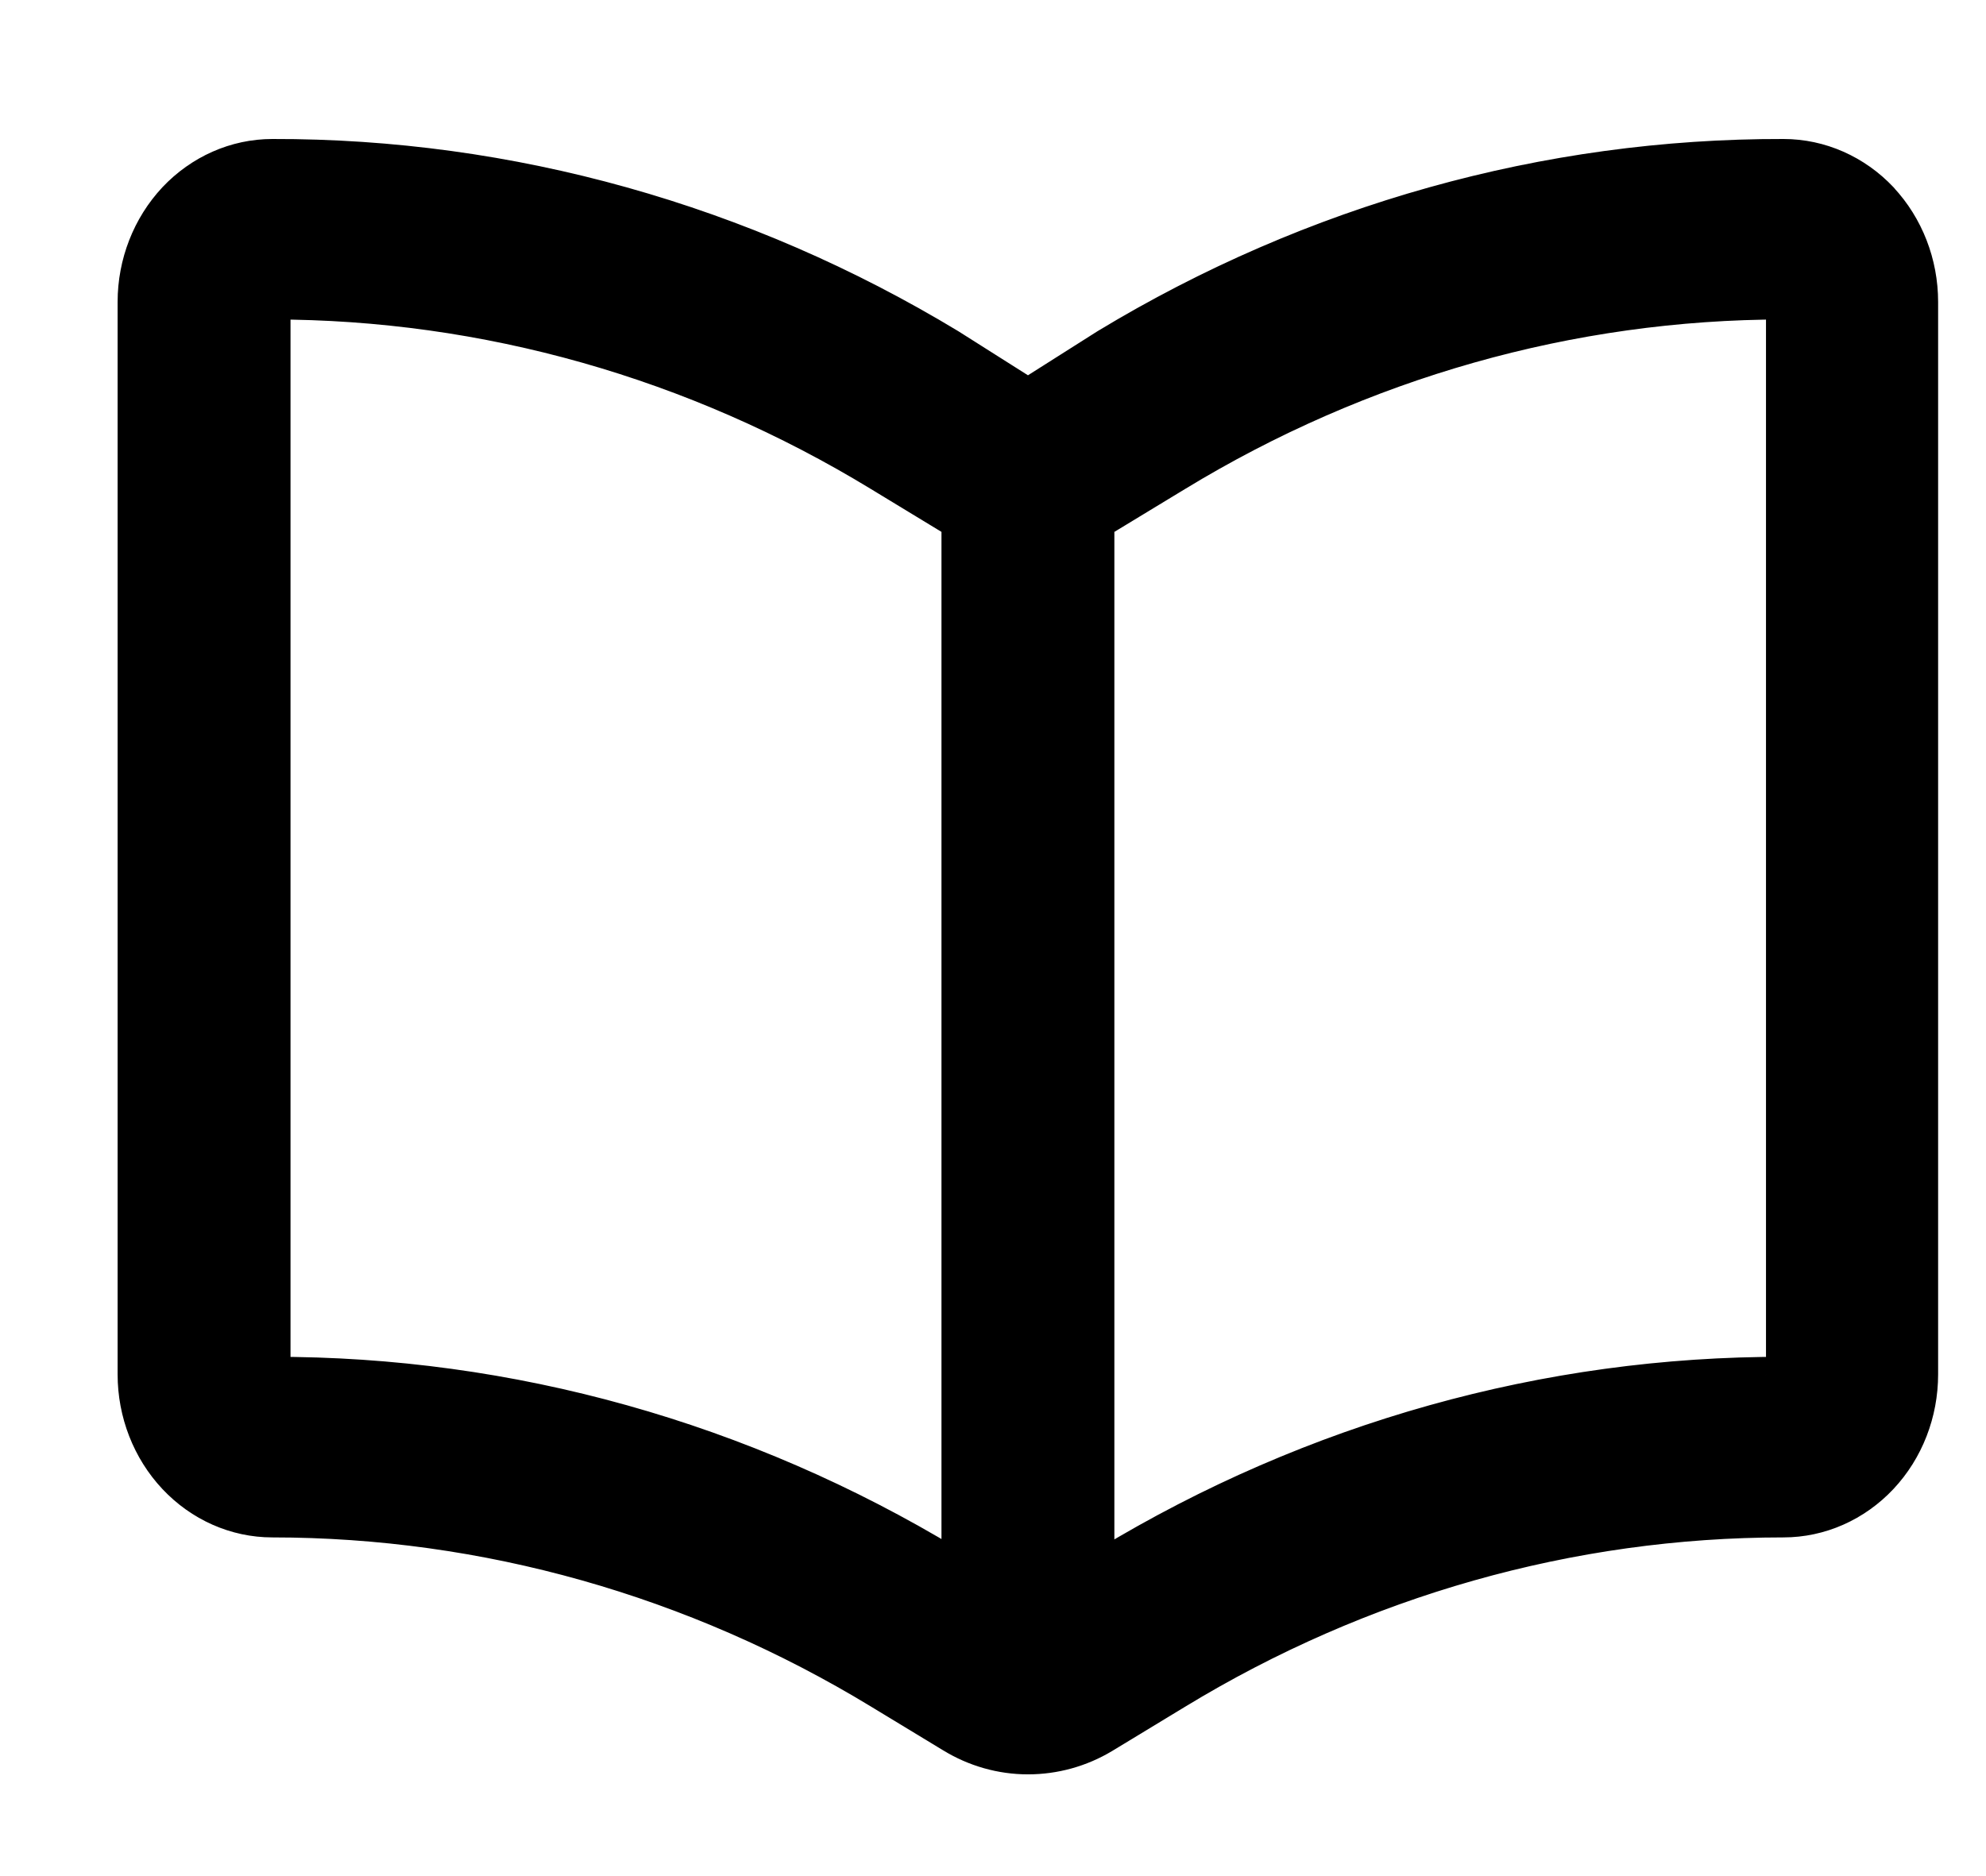
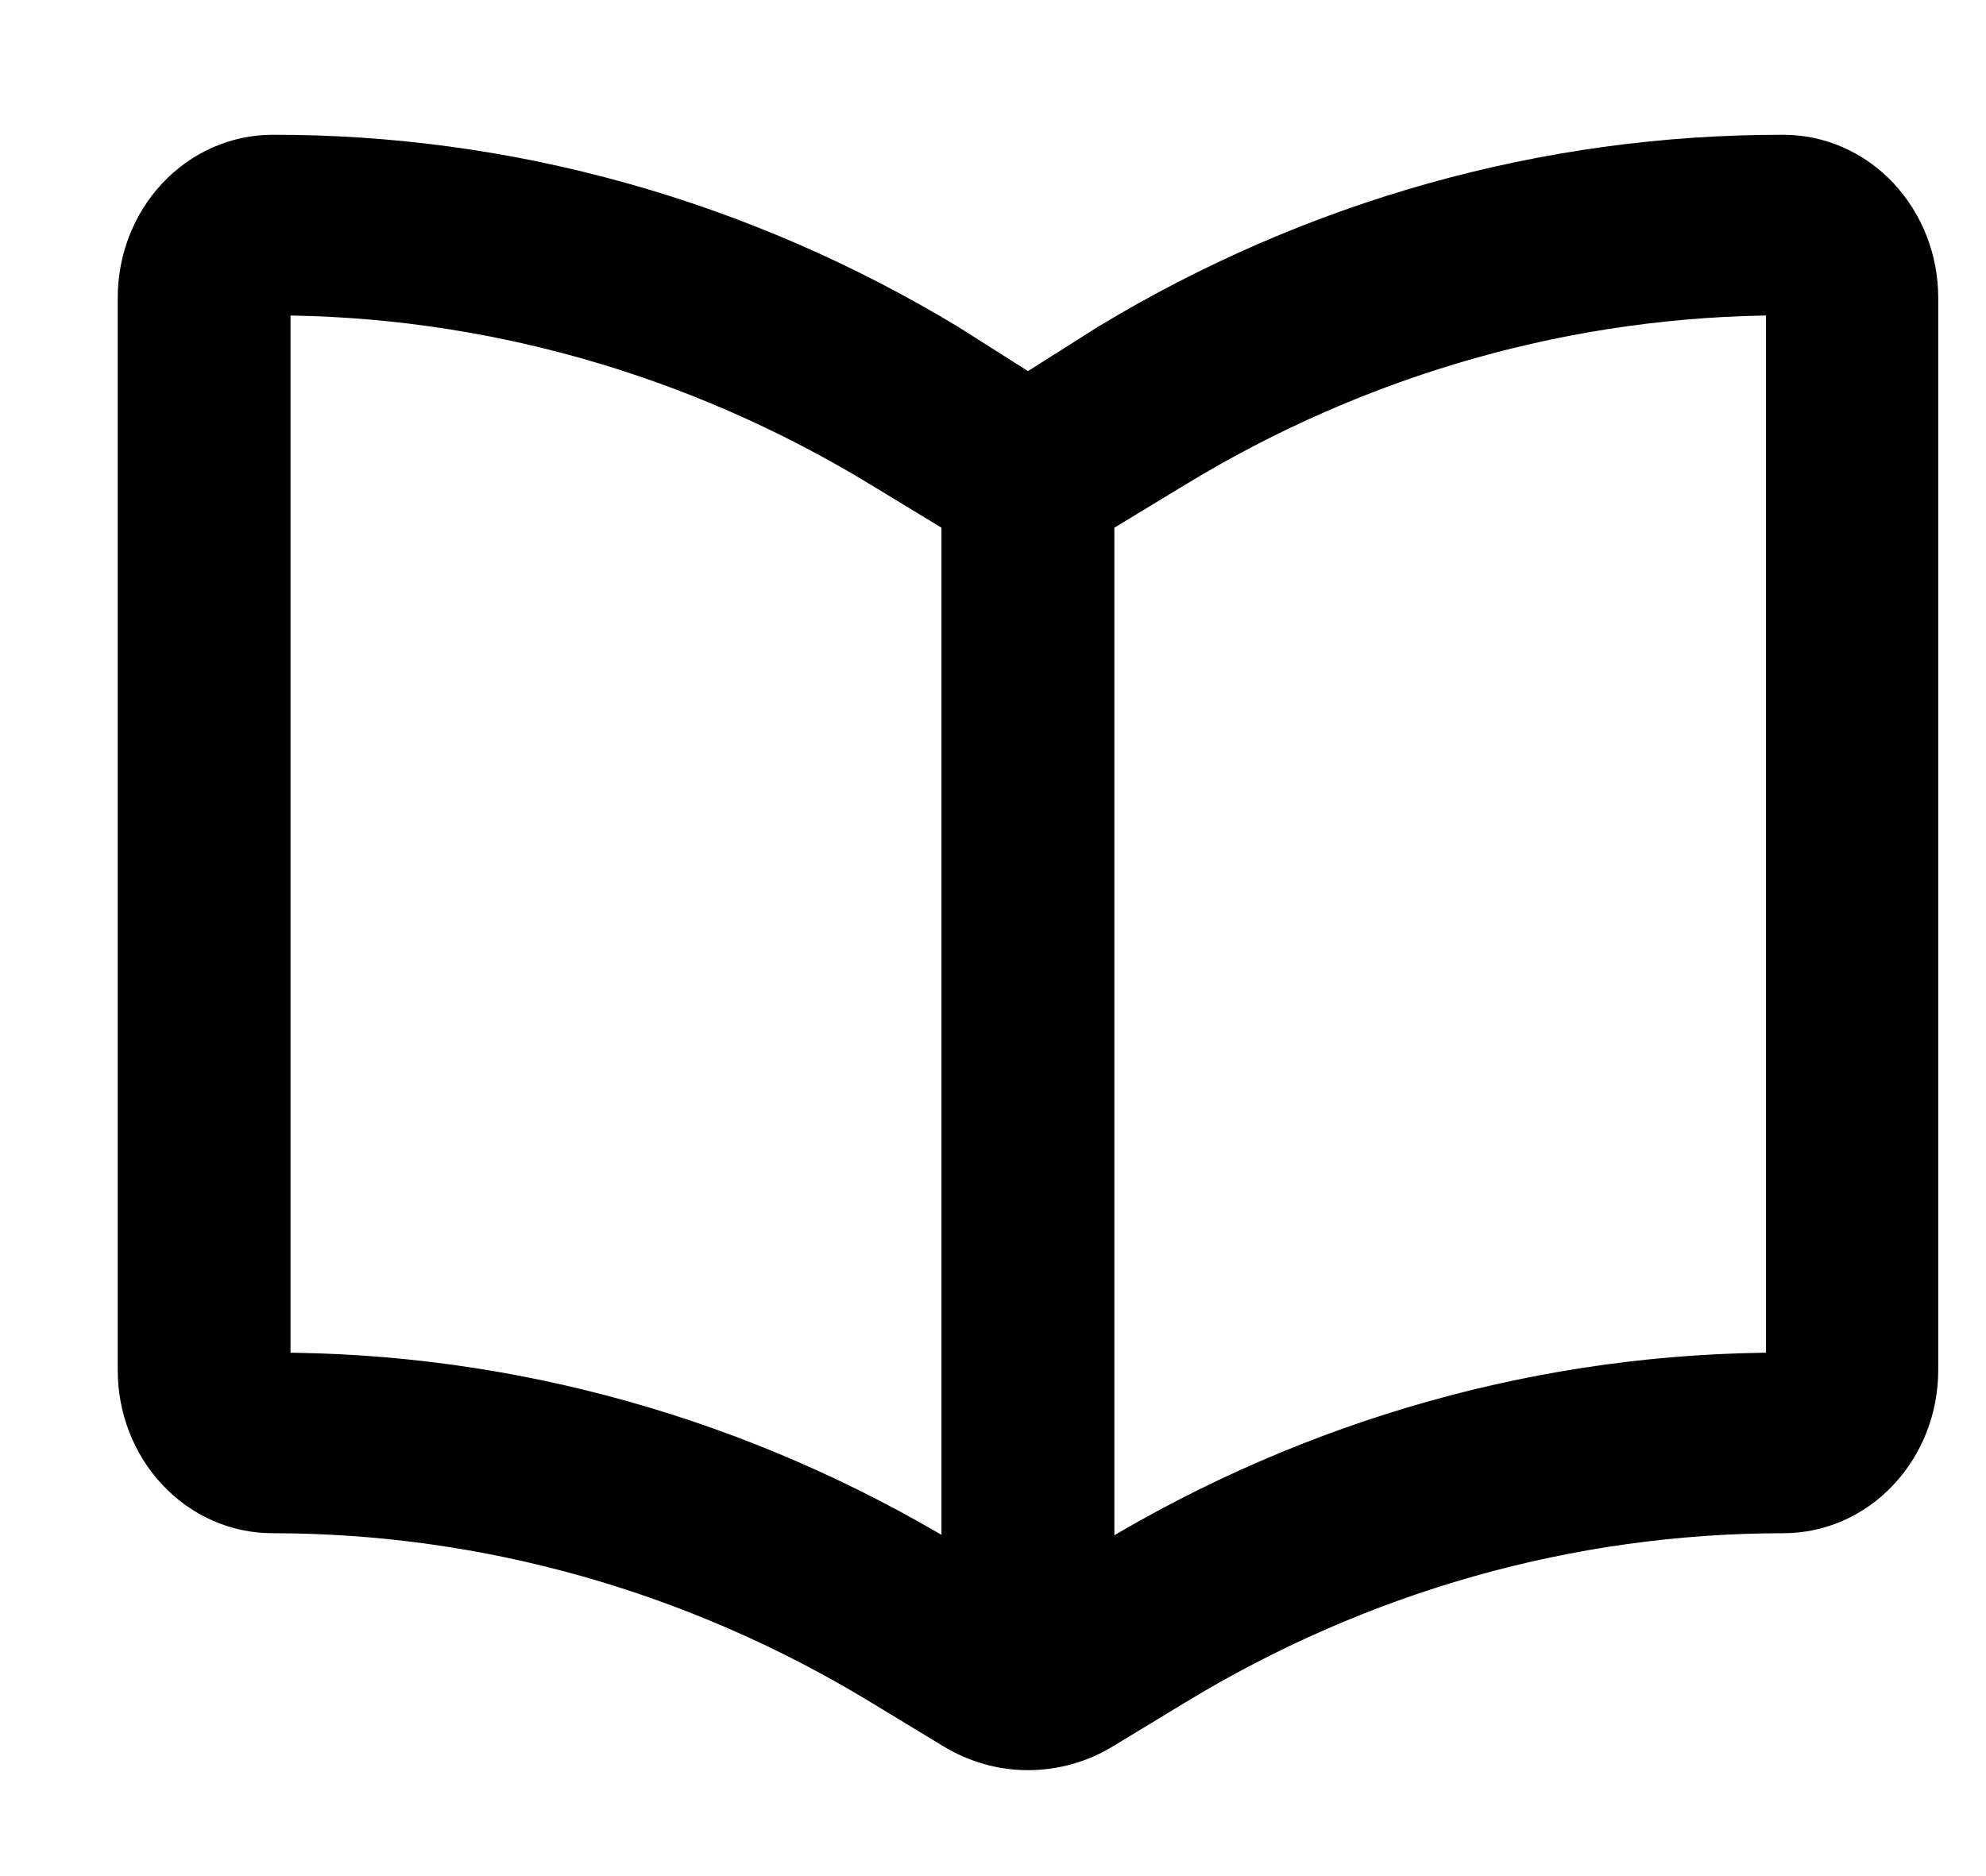
<svg xmlns="http://www.w3.org/2000/svg" width="18" height="17" viewBox="0 0 18 17" fill="none">
-   <path d="M16.98 1.869C16.764 1.64 16.47 1.51 16.165 1.51C14.032 1.505 11.934 2.093 10.079 3.215L9.317 3.698L8.554 3.215C6.699 2.093 4.601 1.505 2.468 1.51C2.163 1.51 1.87 1.64 1.654 1.869C1.438 2.1 1.316 2.412 1.316 2.737V12.459C1.316 12.785 1.438 13.097 1.654 13.327C1.87 13.557 2.163 13.687 2.468 13.687C4.416 13.687 6.329 14.227 8.021 15.255L8.677 15.653C8.871 15.772 9.092 15.835 9.317 15.835C9.539 15.835 9.758 15.775 9.951 15.659L10.607 15.261C12.299 14.23 14.215 13.687 16.164 13.687C16.47 13.687 16.763 13.557 16.979 13.327C17.195 13.097 17.316 12.785 17.316 12.459V2.737C17.316 2.412 17.195 2.1 16.979 1.869H16.98ZM8.554 14.255C6.699 13.133 4.601 12.545 2.468 12.55C2.446 12.55 2.424 12.54 2.408 12.524C2.392 12.507 2.383 12.483 2.383 12.459V2.737C2.383 2.713 2.392 2.69 2.408 2.673C2.424 2.656 2.446 2.646 2.468 2.646C4.418 2.647 6.333 3.189 8.026 4.221L8.783 4.681V14.394L8.554 14.255ZM16.256 12.459C16.256 12.483 16.246 12.507 16.23 12.524C16.214 12.54 16.193 12.55 16.17 12.55C14.037 12.545 11.939 13.133 10.085 14.255L9.85 14.397V4.681L10.608 4.221C12.3 3.19 14.216 2.647 16.165 2.646C16.189 2.645 16.212 2.654 16.229 2.671C16.246 2.688 16.256 2.712 16.256 2.737V12.459Z" fill="black" stroke="black" stroke-width="0.5" stroke-linejoin="round" />
+   <path d="M16.98 1.832C16.764 1.602 16.471 1.472 16.165 1.472C14.032 1.467 11.934 2.055 10.08 3.177L9.317 3.66L8.555 3.177C6.699 2.055 4.602 1.467 2.469 1.472C2.163 1.472 1.87 1.602 1.654 1.832C1.438 2.062 1.317 2.374 1.317 2.7V12.421C1.317 12.747 1.438 13.059 1.654 13.289C1.87 13.52 2.163 13.649 2.469 13.649C4.416 13.649 6.329 14.189 8.021 15.217L8.677 15.615C8.872 15.734 9.092 15.797 9.317 15.797C9.539 15.797 9.758 15.737 9.951 15.621L10.607 15.223C12.3 14.192 14.215 13.649 16.165 13.649C16.47 13.649 16.763 13.52 16.979 13.289C17.195 13.059 17.317 12.747 17.317 12.421V2.7C17.317 2.374 17.195 2.062 16.979 1.832H16.98ZM8.554 14.217C6.699 13.095 4.602 12.507 2.469 12.512C2.446 12.512 2.424 12.503 2.408 12.486C2.392 12.469 2.383 12.445 2.383 12.421V2.7C2.383 2.676 2.392 2.652 2.408 2.635C2.424 2.618 2.446 2.609 2.469 2.609C4.418 2.609 6.334 3.152 8.026 4.183L8.783 4.643V14.356L8.554 14.217ZM16.256 12.421C16.256 12.445 16.247 12.469 16.231 12.486C16.215 12.503 16.193 12.512 16.17 12.512C14.037 12.507 11.94 13.095 10.085 14.217L9.85 14.359V4.643L10.608 4.183C12.3 3.152 14.216 2.609 16.165 2.609C16.189 2.607 16.212 2.616 16.229 2.633C16.246 2.65 16.256 2.674 16.256 2.7V12.421Z" fill="#000" stroke="#000" stroke-width="0.5" stroke-linejoin="round" />
</svg>
